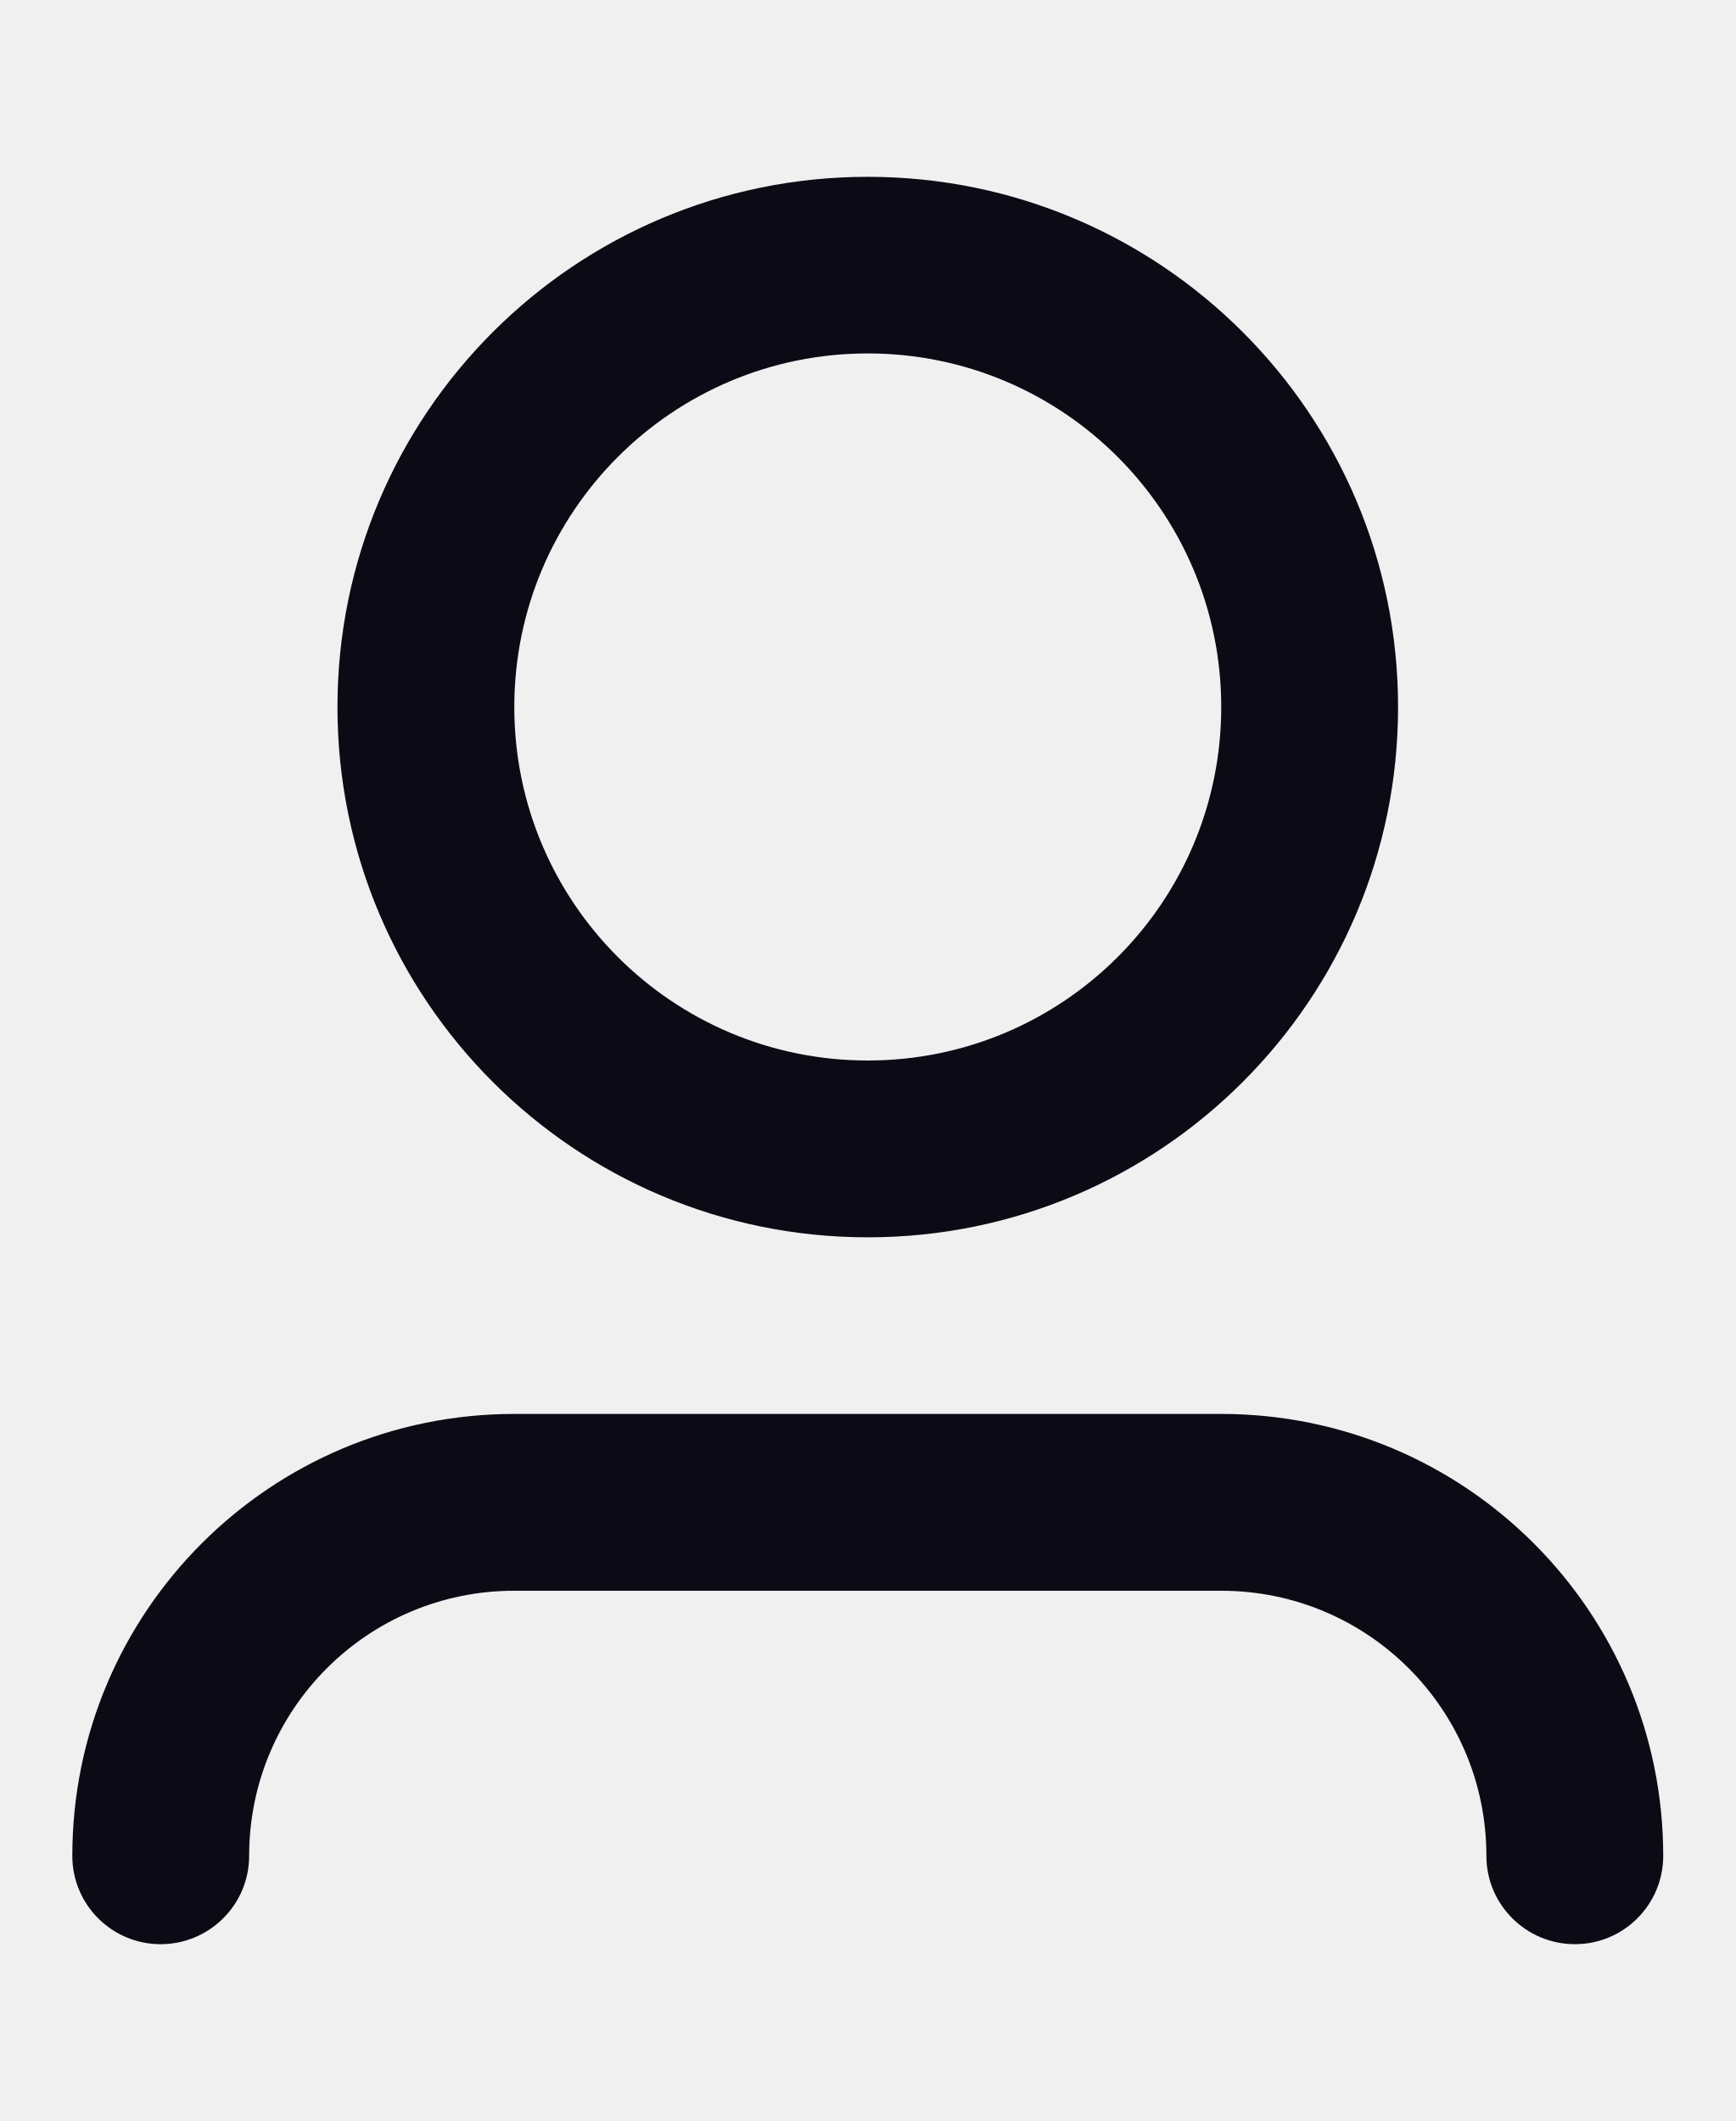
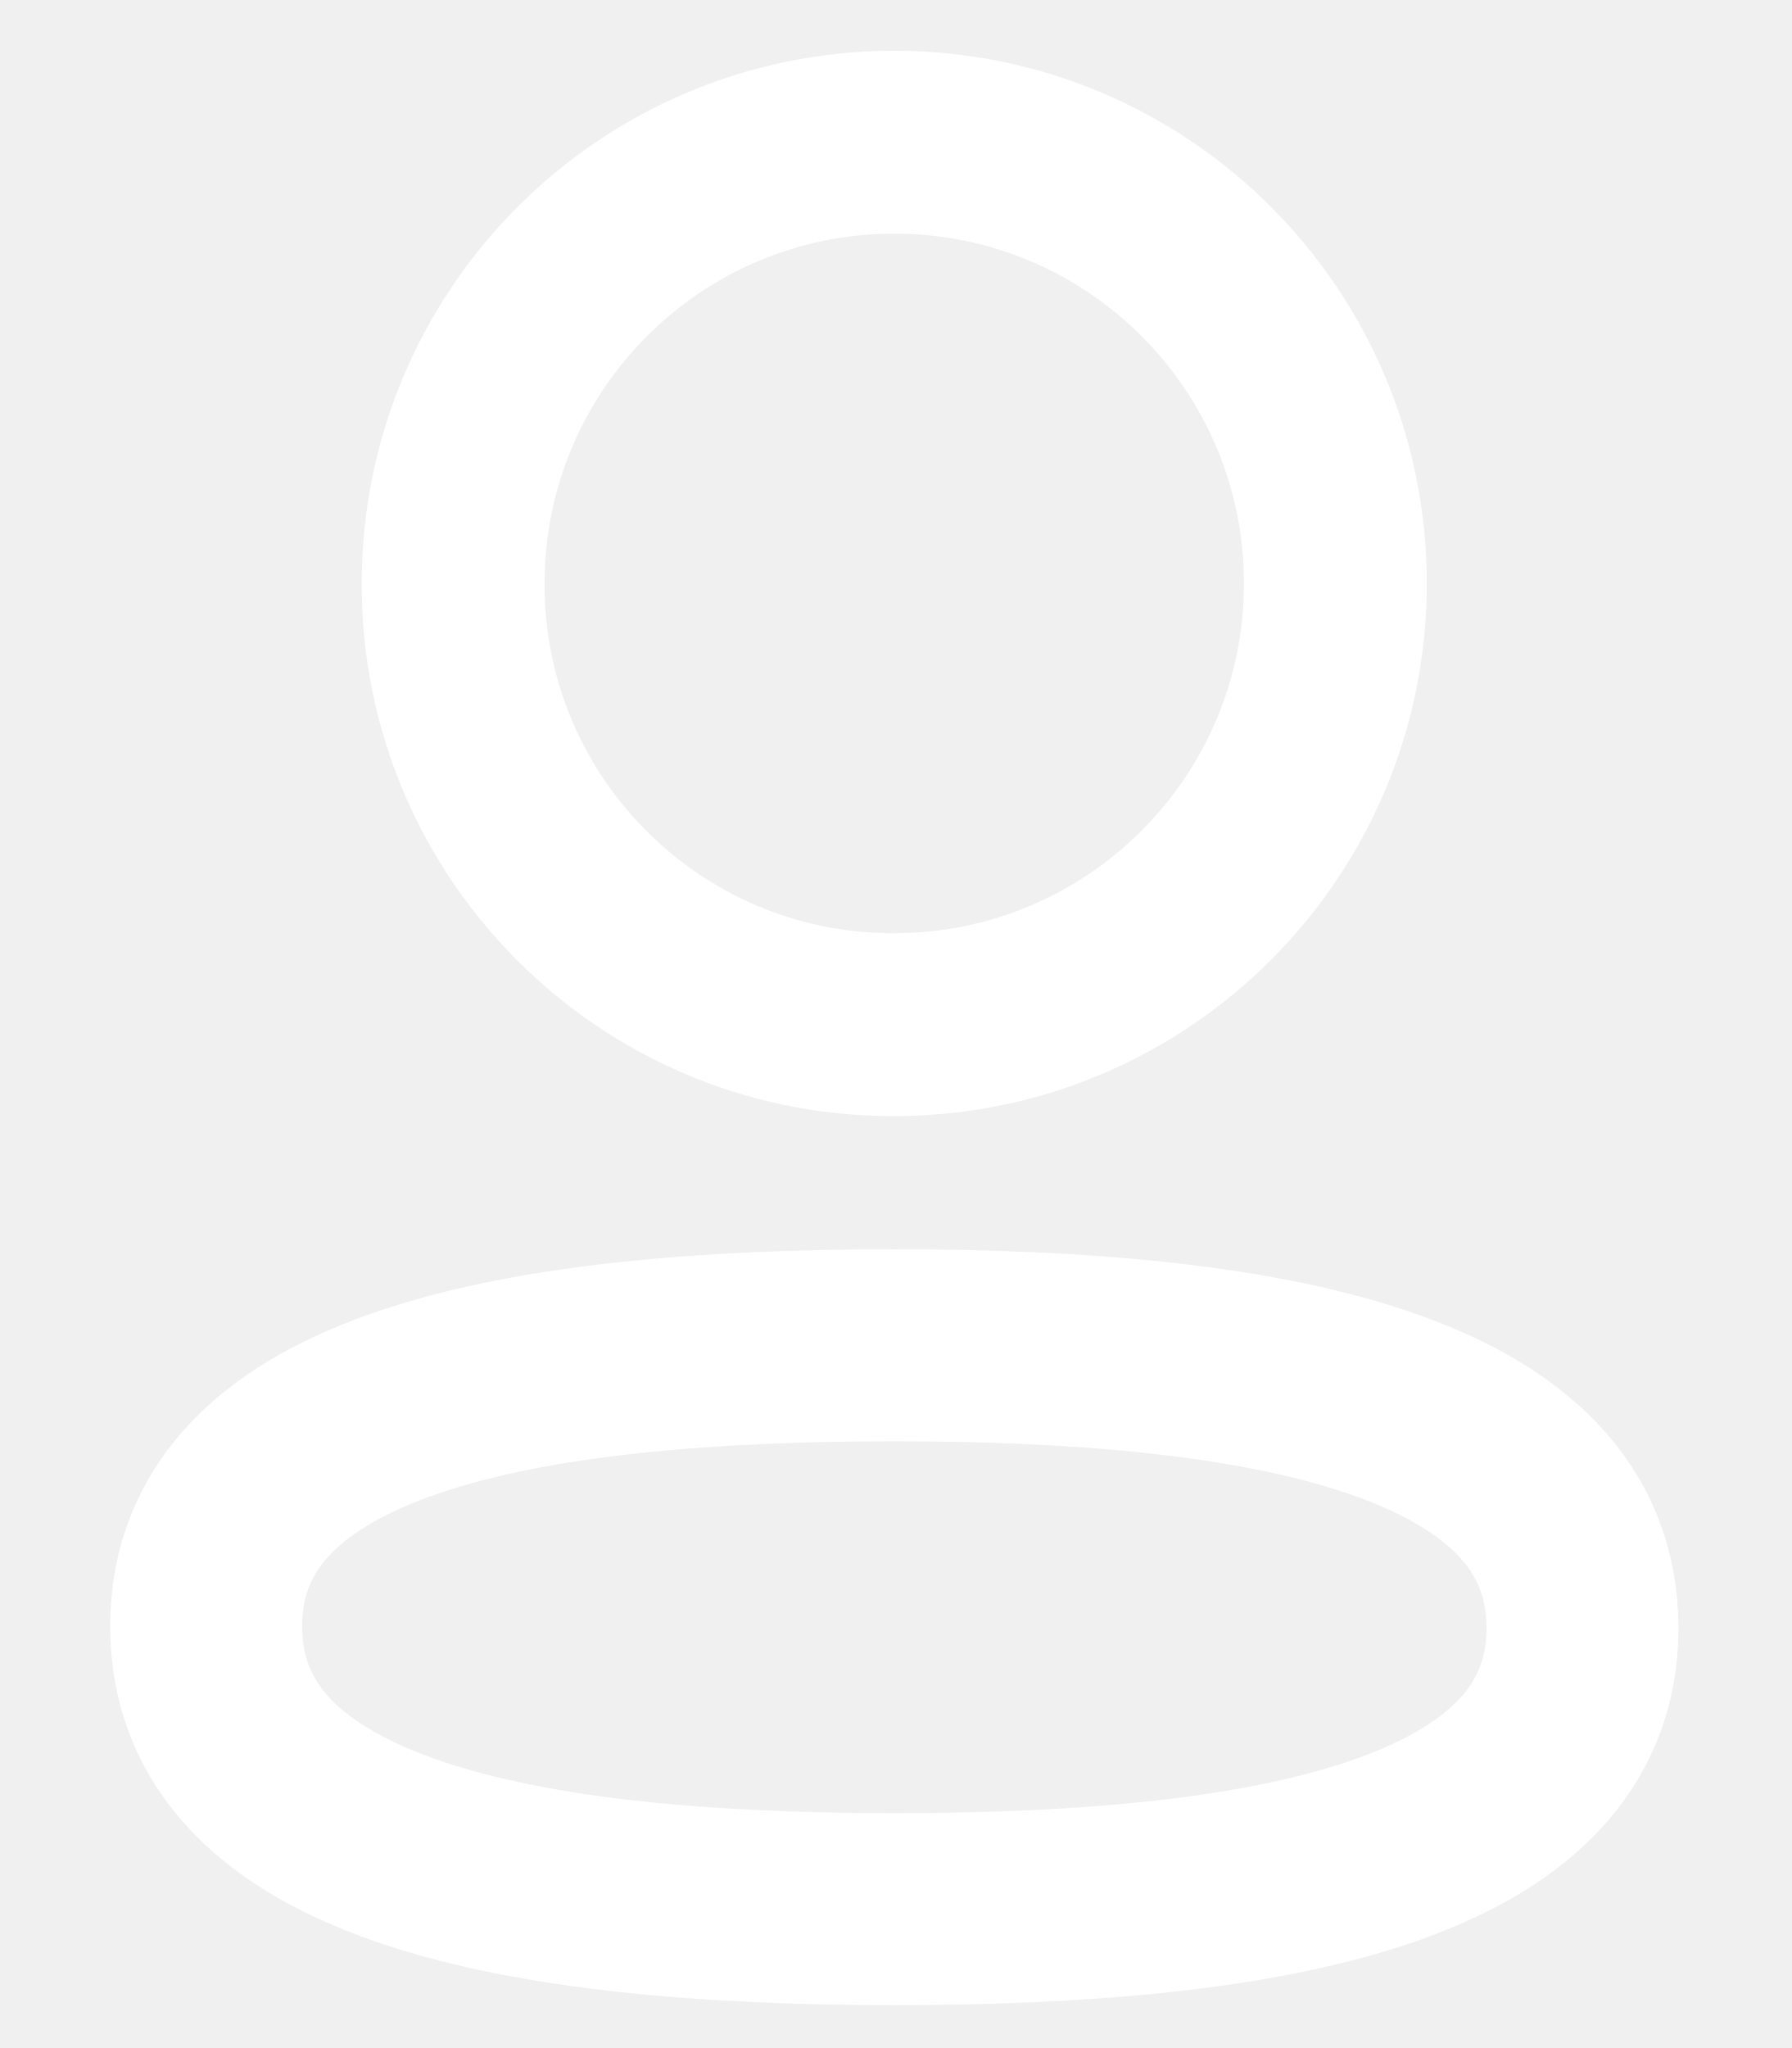
- <svg xmlns="http://www.w3.org/2000/svg" width="9" height="11" viewBox="0 0 9 11" fill="none">
-   <path d="M4.5 1.833C3.487 1.833 2.667 2.654 2.667 3.667C2.667 4.679 3.487 5.5 4.5 5.5C5.513 5.5 6.333 4.679 6.333 3.667C6.333 2.654 5.513 1.833 4.5 1.833ZM1.75 3.667C1.75 2.148 2.981 0.917 4.5 0.917C6.019 0.917 7.25 2.148 7.25 3.667C7.25 5.185 6.019 6.417 4.5 6.417C2.981 6.417 1.75 5.185 1.75 3.667ZM2.667 8.25C1.907 8.25 1.292 8.865 1.292 9.625C1.292 9.878 1.086 10.083 0.833 10.083C0.58 10.083 0.375 9.878 0.375 9.625C0.375 8.359 1.401 7.333 2.667 7.333H6.333C7.599 7.333 8.625 8.359 8.625 9.625C8.625 9.878 8.42 10.083 8.167 10.083C7.914 10.083 7.708 9.878 7.708 9.625C7.708 8.865 7.093 8.25 6.333 8.25H2.667Z" fill="#0C0B15" />
+ <svg xmlns="http://www.w3.org/2000/svg" width="14" height="16" viewBox="0 0 14 16" fill="none">
+   <path fill-rule="evenodd" clip-rule="evenodd" d="M6.988 10.51C4.088 10.51 1.611 10.948 1.611 12.705C1.611 14.461 4.072 14.915 6.988 14.915C9.889 14.915 12.366 14.476 12.366 12.72C12.366 10.965 9.905 10.51 6.988 10.51Z" stroke="white" stroke-width="1.5" stroke-linecap="round" stroke-linejoin="round" />
+   <path fill-rule="evenodd" clip-rule="evenodd" d="M6.988 8.005C8.892 8.005 10.435 6.461 10.435 4.558C10.435 2.654 8.892 1.111 6.988 1.111C5.085 1.111 3.541 2.654 3.541 4.558C3.535 6.455 5.068 7.998 6.964 8.005H6.988Z" stroke="white" stroke-width="1.429" stroke-linecap="round" stroke-linejoin="round" />
</svg>
